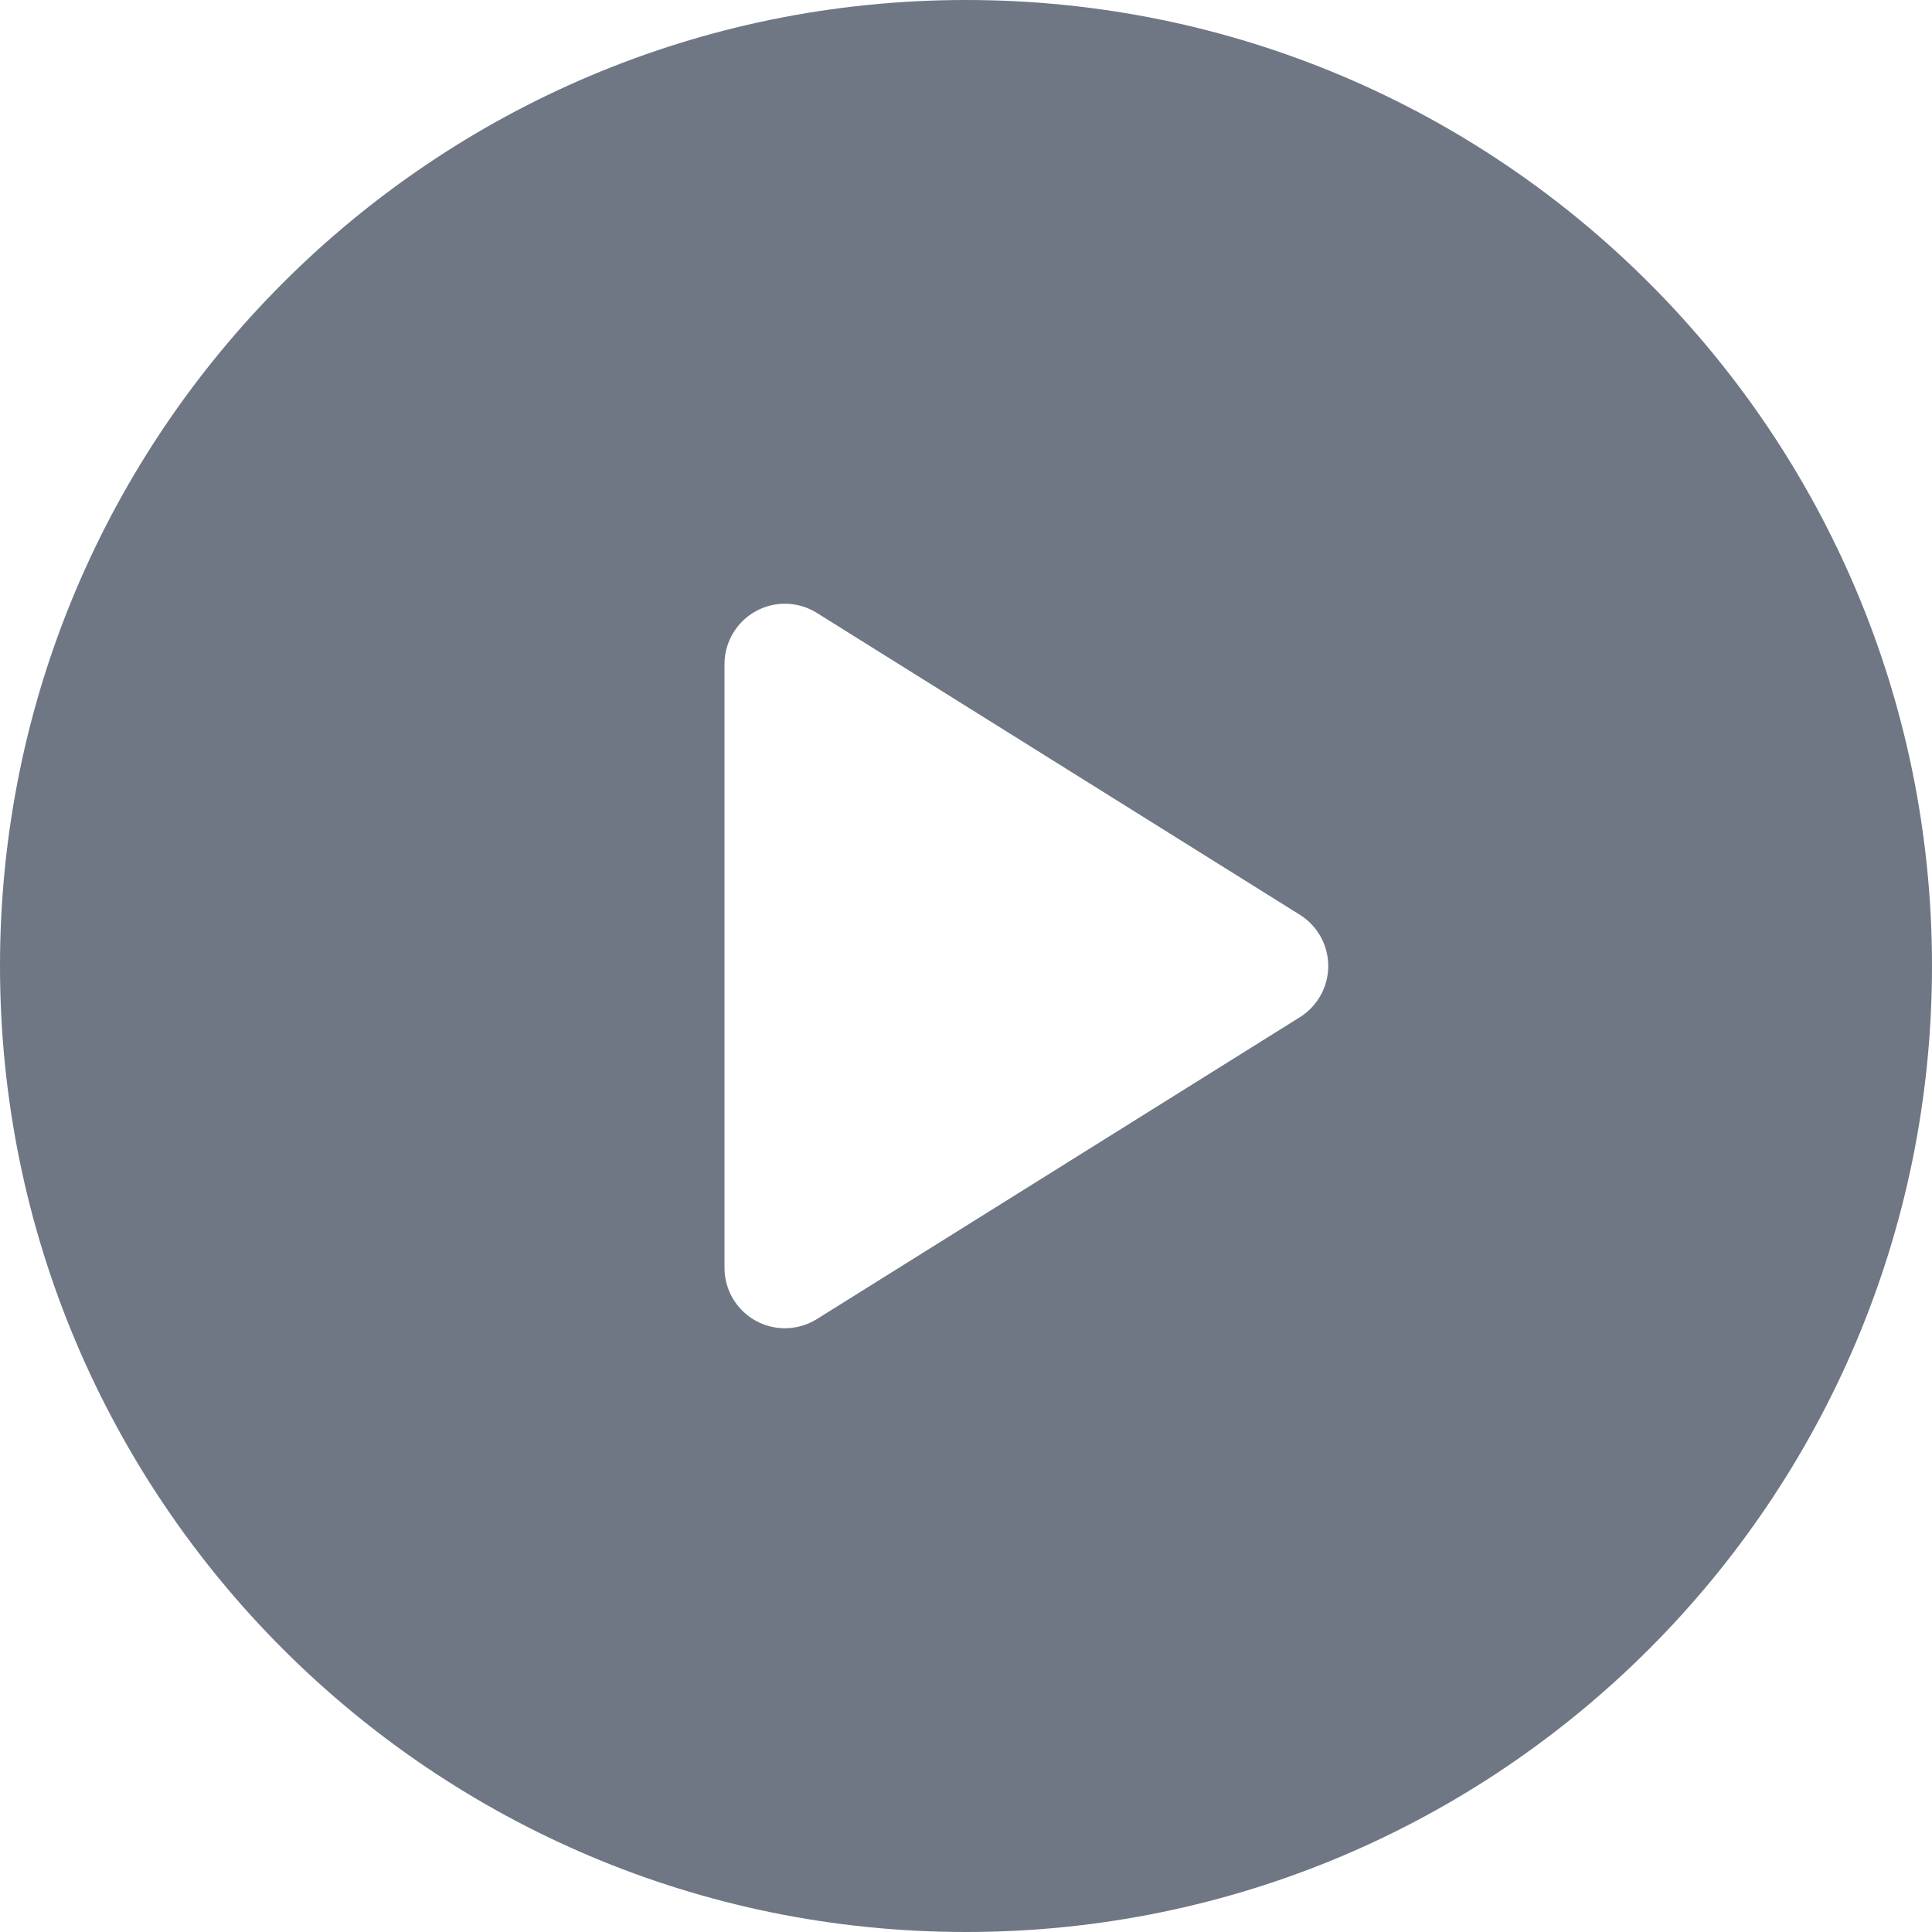
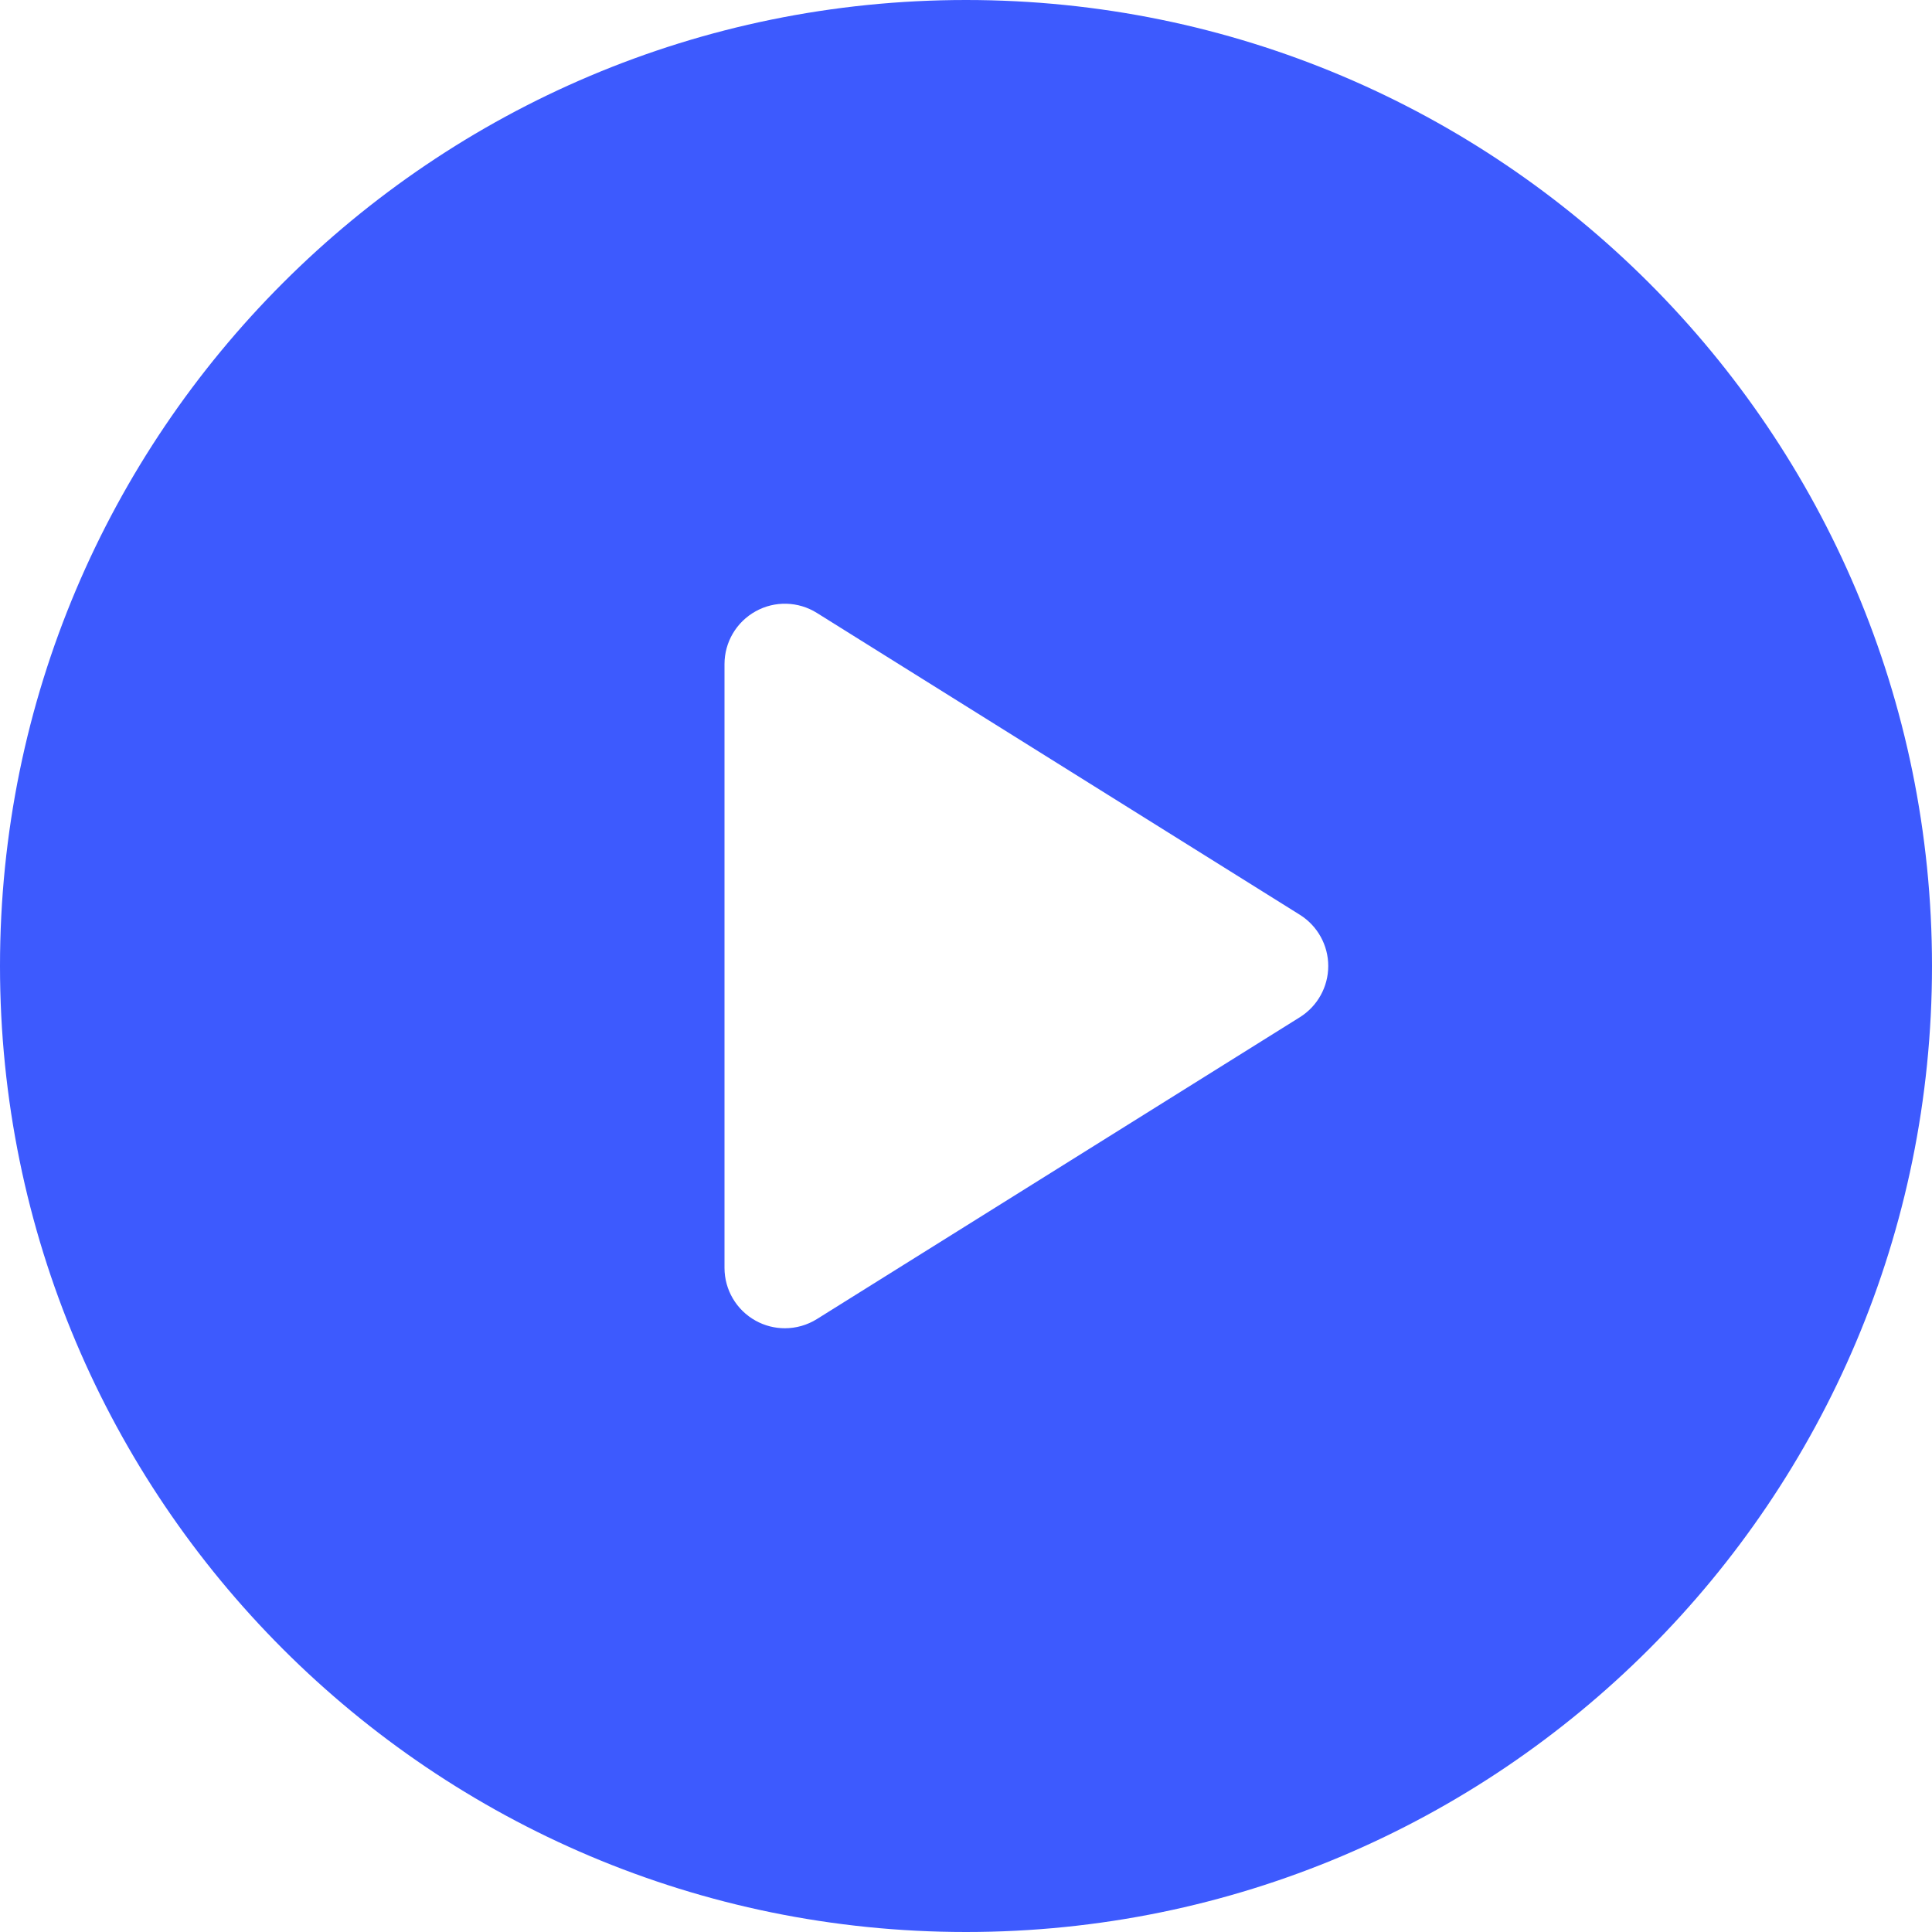
- <svg xmlns="http://www.w3.org/2000/svg" fill="#6F7785" width="30px" height="30px" version="1.1" id="Capa_1" x="0px" y="0px" viewBox="0 0 512 512" style="enable-background:new 0 0 512 512;" xml:space="preserve">
+ <svg xmlns="http://www.w3.org/2000/svg" fill="#3D5AFE" width="30px" height="30px" version="1.1" id="Capa_1" x="0px" y="0px" viewBox="0 0 512 512" style="enable-background:new 0 0 512 512;" xml:space="preserve">
  <path d="M256,0C114.617,0,0,114.615,0,256s114.617,256,256,256s256-114.615,256-256S397.383,0,256,0z M344.48,269.57l-128,80  c-2.59,1.617-5.535,2.43-8.48,2.43c-2.668,0-5.34-0.664-7.758-2.008C195.156,347.172,192,341.82,192,336V176  c0-5.82,3.156-11.172,8.242-13.992c5.086-2.836,11.305-2.664,16.238,0.422l128,80c4.676,2.93,7.52,8.055,7.52,13.57  S349.156,266.641,344.48,269.57z" />
  <g>
</g>
  <g>
</g>
  <g>
</g>
  <g>
</g>
  <g>
</g>
  <g>
</g>
  <g>
</g>
  <g>
</g>
  <g>
</g>
  <g>
</g>
  <g>
</g>
  <g>
</g>
  <g>
</g>
  <g>
</g>
  <g>
</g>
</svg>
